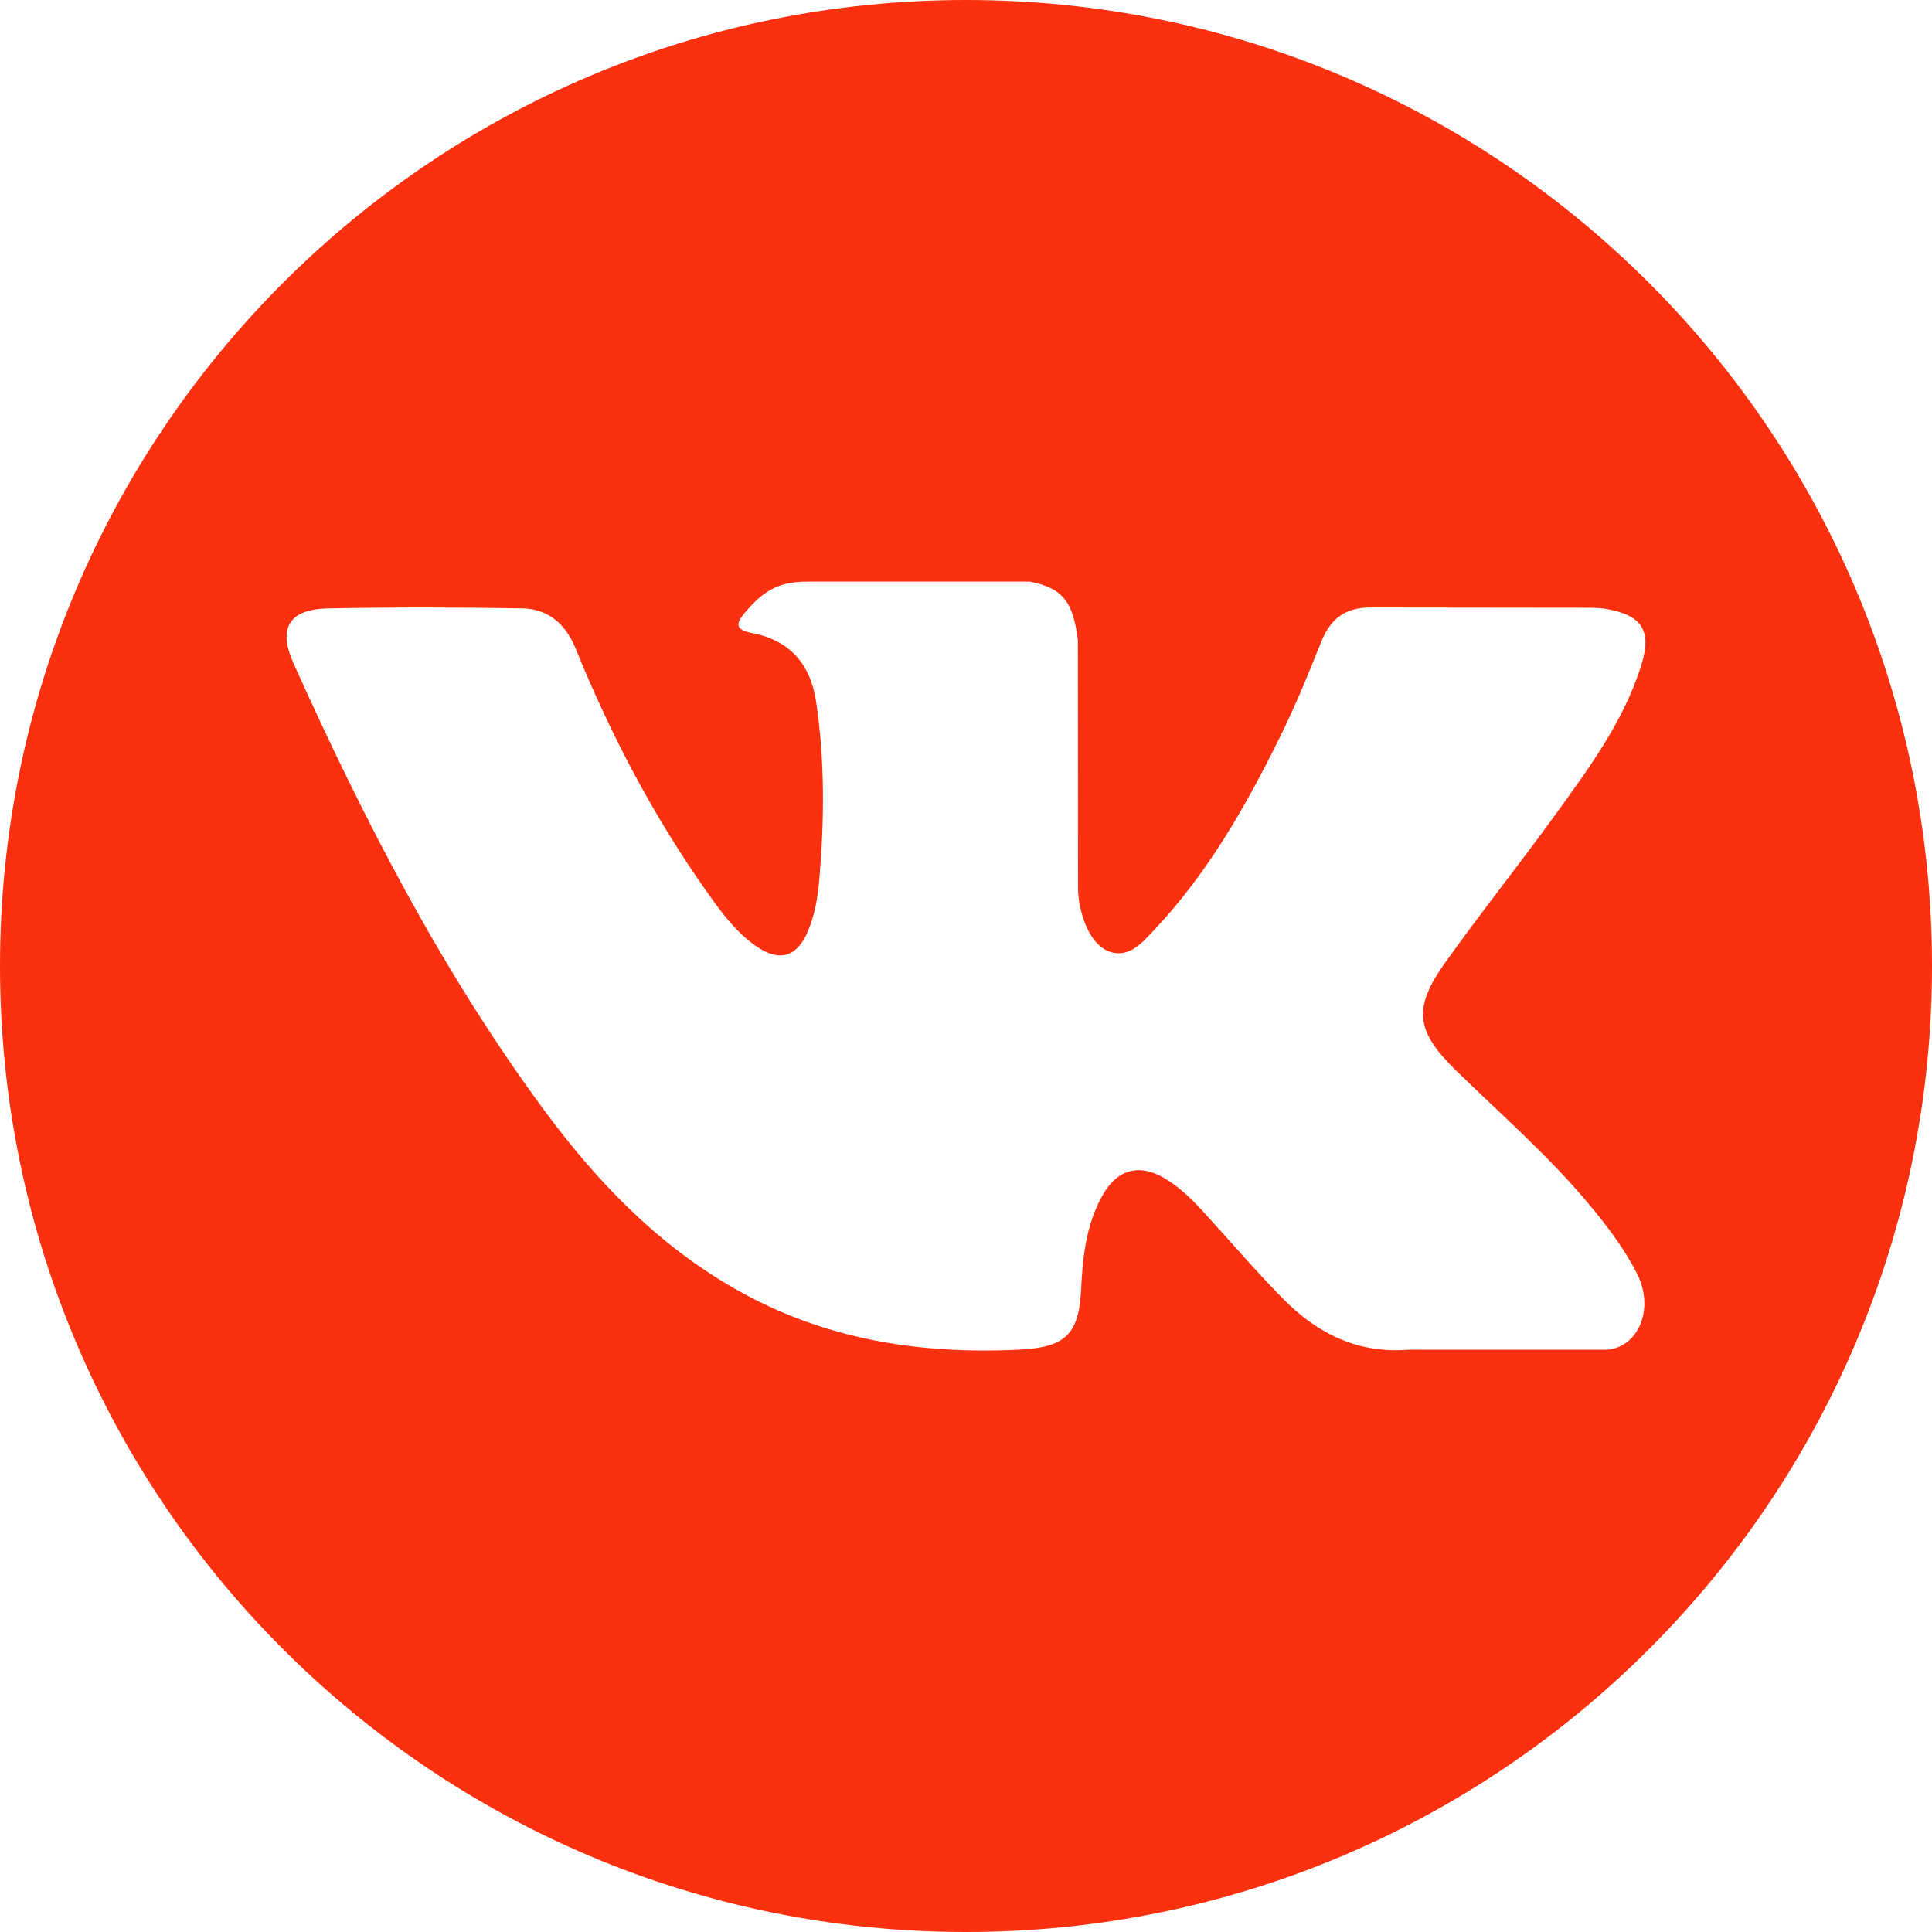
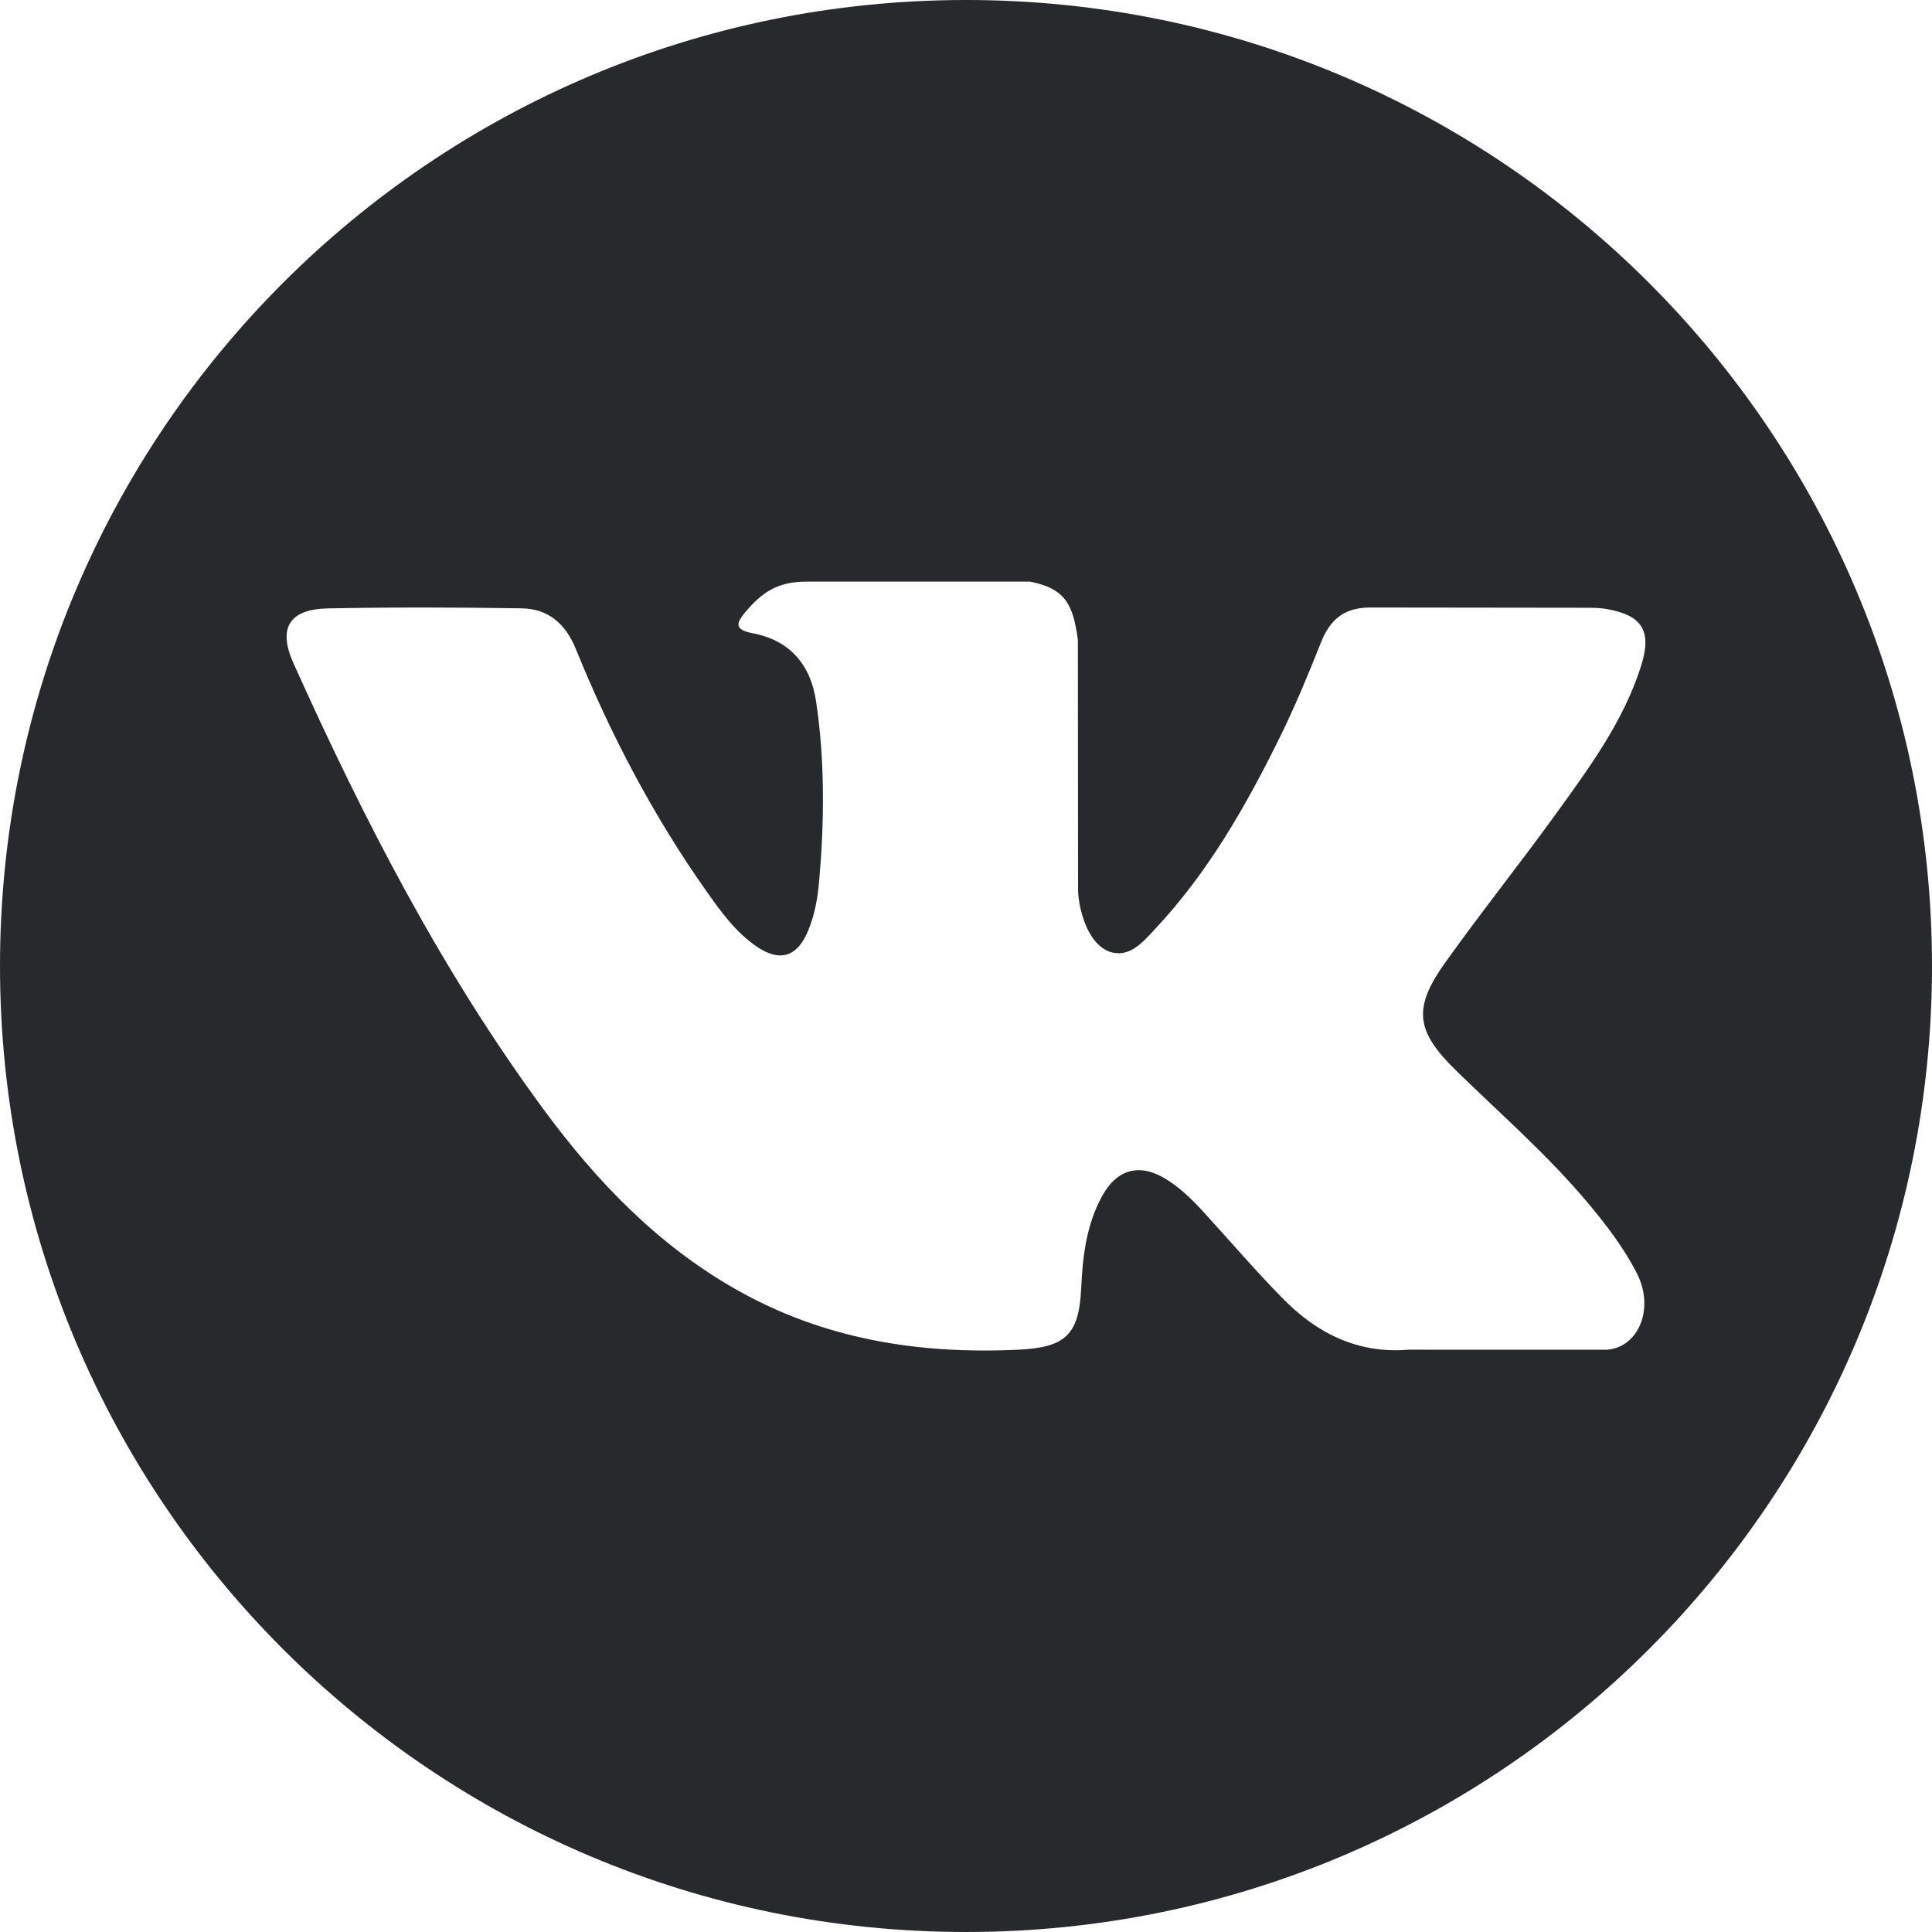
- <svg xmlns="http://www.w3.org/2000/svg" version="1.1" id="Capa_1" x="0px" y="0px" width="97.75px" height="97.75px" viewBox="0 0 97.75 97.75" style="enable-background:new 0 0 97.75 97.75;" xml:space="preserve" fill="#fb300f">
+ <svg xmlns="http://www.w3.org/2000/svg" version="1.1" id="Capa_1" x="0px" y="0px" width="97.75px" height="97.75px" viewBox="0 0 97.75 97.75" style="enable-background:new 0 0 97.75 97.75;" xml:space="preserve" fill="#28292d">
  <g>
    <path d="M48.875,0C21.883,0,0,21.882,0,48.875S21.883,97.75,48.875,97.75S97.75,75.868,97.75,48.875S75.867,0,48.875,0z    M73.667,54.161c2.278,2.225,4.688,4.319,6.733,6.774c0.906,1.086,1.76,2.209,2.41,3.472c0.928,1.801,0.09,3.776-1.522,3.883   l-10.013-0.002c-2.586,0.214-4.644-0.829-6.379-2.597c-1.385-1.409-2.67-2.914-4.004-4.371c-0.545-0.598-1.119-1.161-1.803-1.604   c-1.365-0.888-2.551-0.616-3.333,0.81c-0.797,1.451-0.979,3.059-1.055,4.674c-0.109,2.361-0.821,2.978-3.19,3.089   c-5.062,0.237-9.865-0.531-14.329-3.083c-3.938-2.251-6.986-5.428-9.642-9.025c-5.172-7.012-9.133-14.708-12.692-22.625   c-0.801-1.783-0.215-2.737,1.752-2.774c3.268-0.063,6.536-0.055,9.804-0.003c1.33,0.021,2.21,0.782,2.721,2.037   c1.766,4.345,3.931,8.479,6.644,12.313c0.723,1.021,1.461,2.039,2.512,2.76c1.16,0.796,2.044,0.533,2.591-0.762   c0.35-0.823,0.501-1.703,0.577-2.585c0.26-3.021,0.291-6.041-0.159-9.05c-0.28-1.883-1.339-3.099-3.216-3.455   c-0.956-0.181-0.816-0.535-0.351-1.081c0.807-0.944,1.563-1.528,3.074-1.528l11.313-0.002c1.783,0.35,2.183,1.15,2.425,2.946   l0.01,12.572c-0.021,0.695,0.349,2.755,1.597,3.21c1,0.33,1.66-0.472,2.258-1.105c2.713-2.879,4.646-6.277,6.377-9.794   c0.764-1.551,1.423-3.156,2.063-4.764c0.476-1.189,1.216-1.774,2.558-1.754l10.894,0.013c0.321,0,0.647,0.003,0.965,0.058   c1.836,0.314,2.339,1.104,1.771,2.895c-0.894,2.814-2.631,5.158-4.329,7.508c-1.82,2.516-3.761,4.944-5.563,7.471   C71.48,50.992,71.611,52.155,73.667,54.161z" />
  </g>
  <g>
</g>
  <g>
</g>
  <g>
</g>
  <g>
</g>
  <g>
</g>
  <g>
</g>
  <g>
</g>
  <g>
</g>
  <g>
</g>
  <g>
</g>
  <g>
</g>
  <g>
</g>
  <g>
</g>
  <g>
</g>
  <g>
</g>
</svg>
